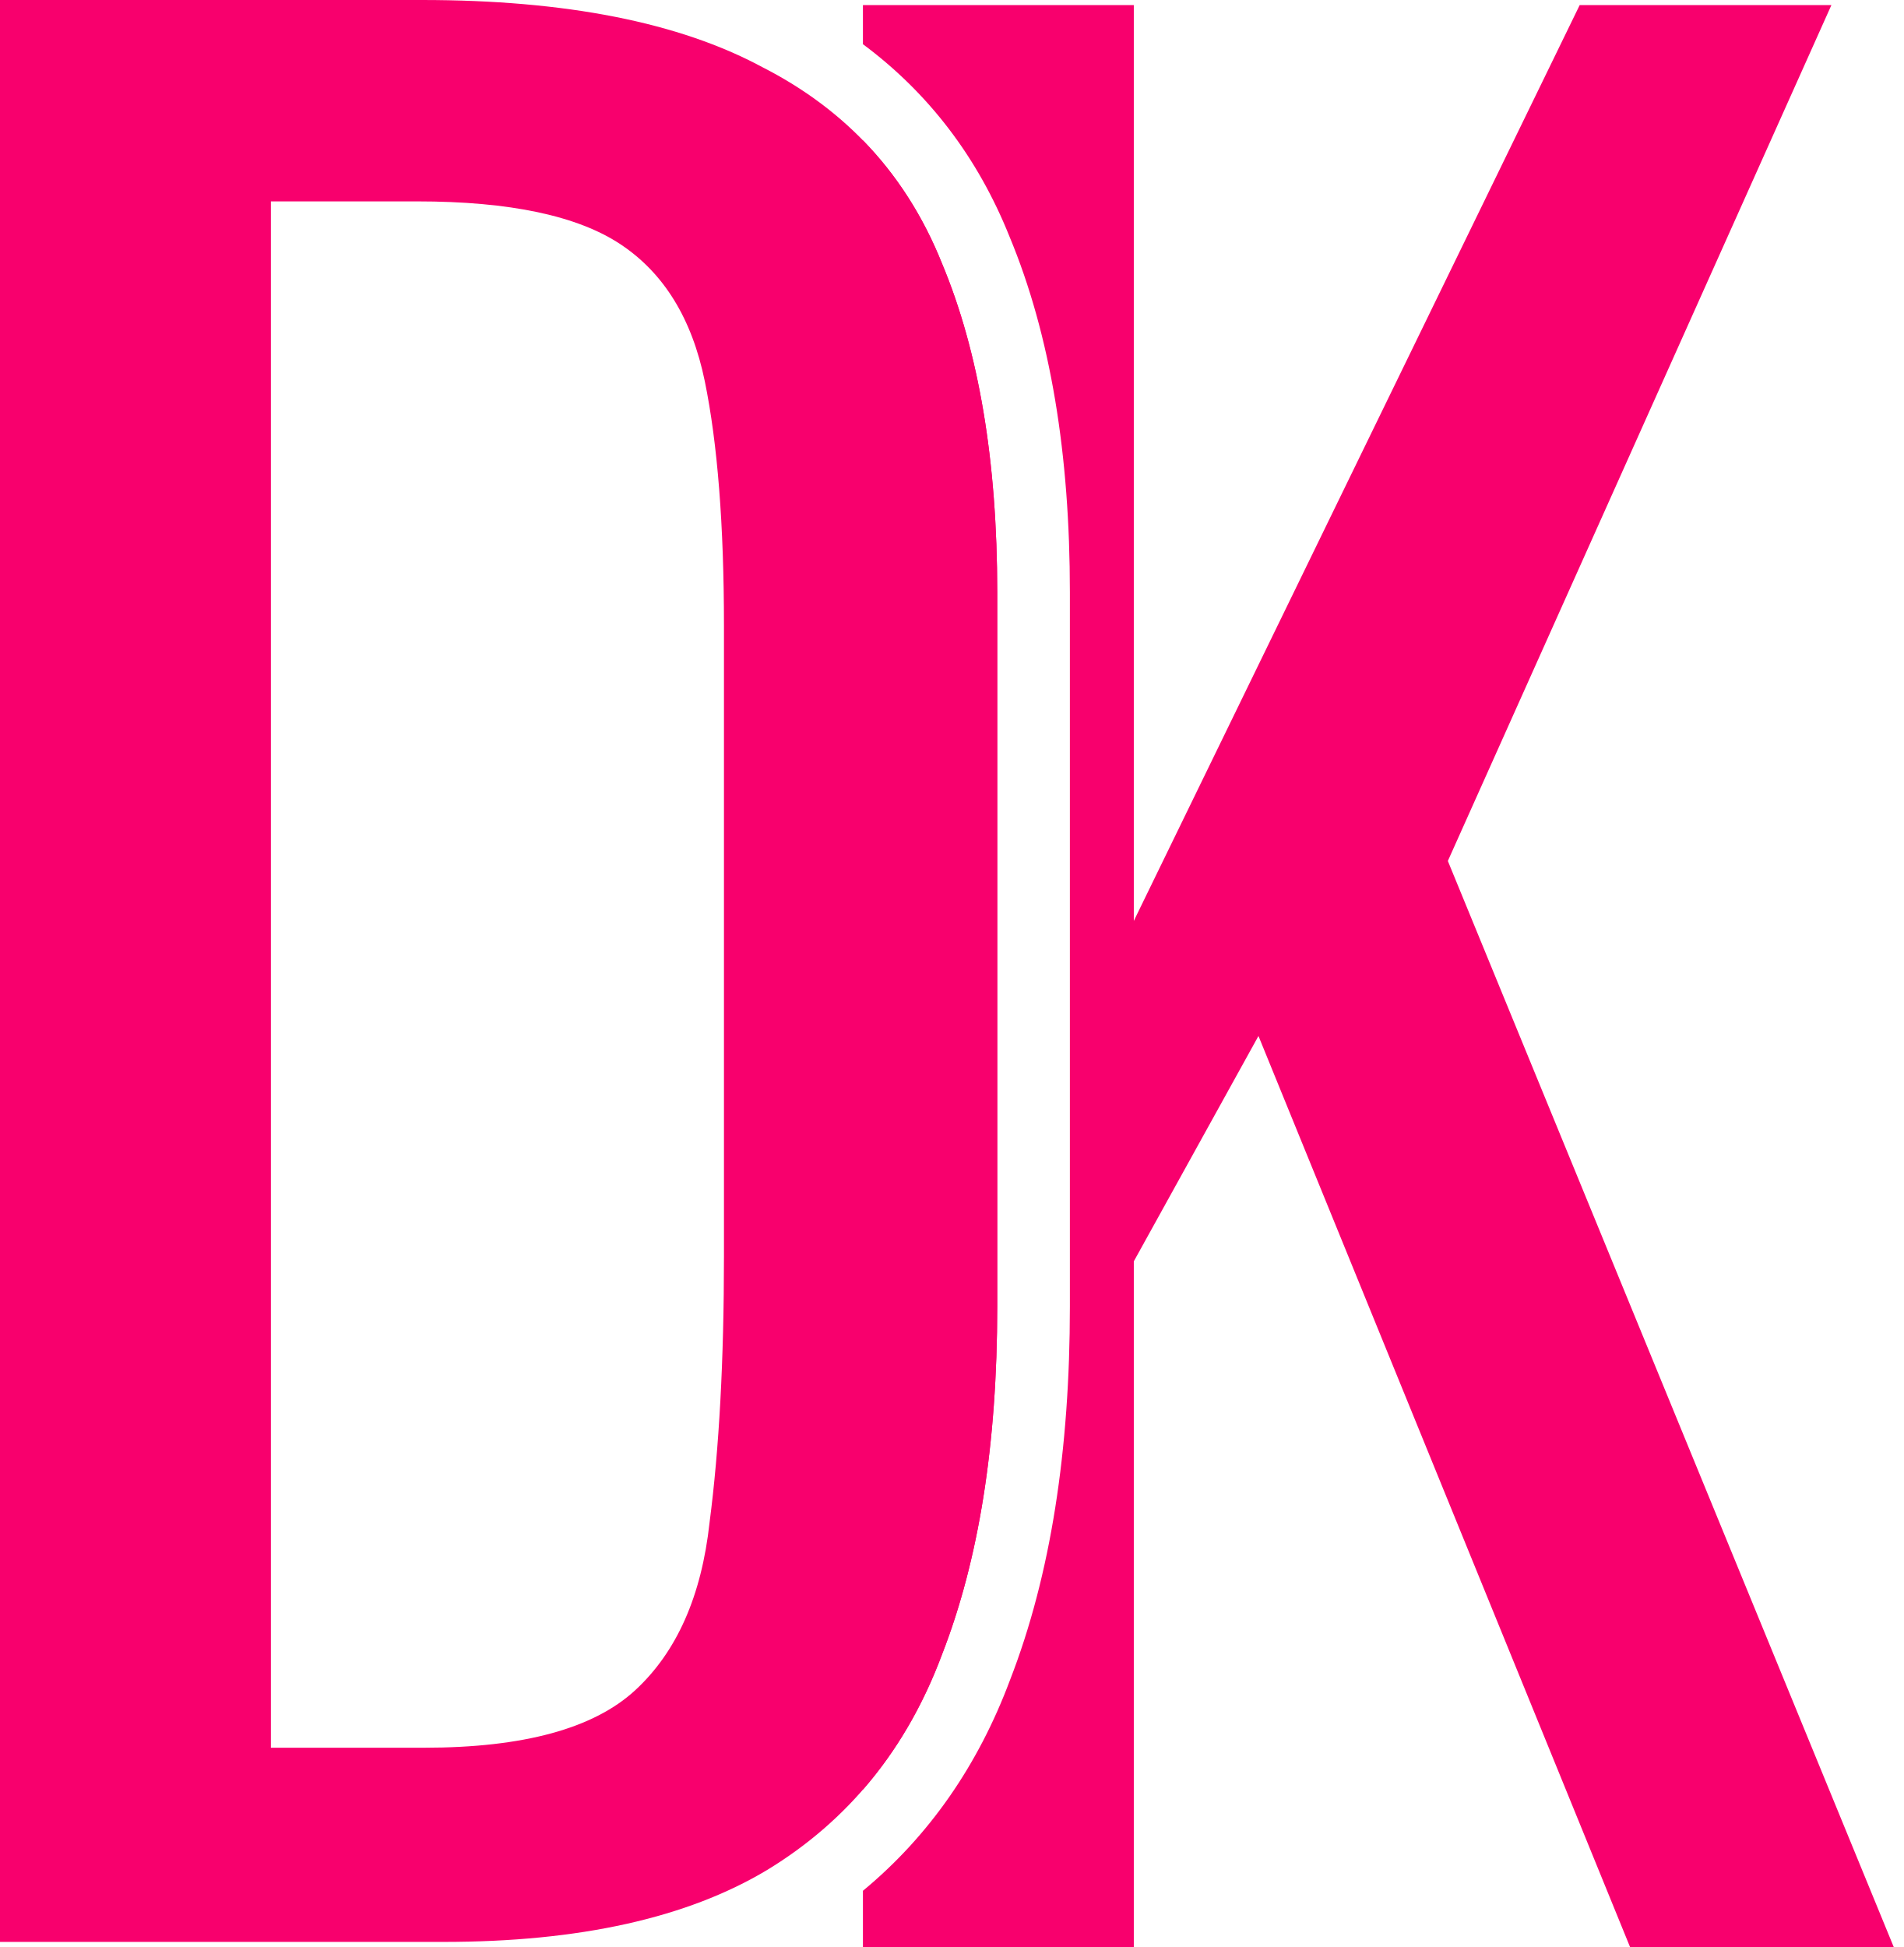
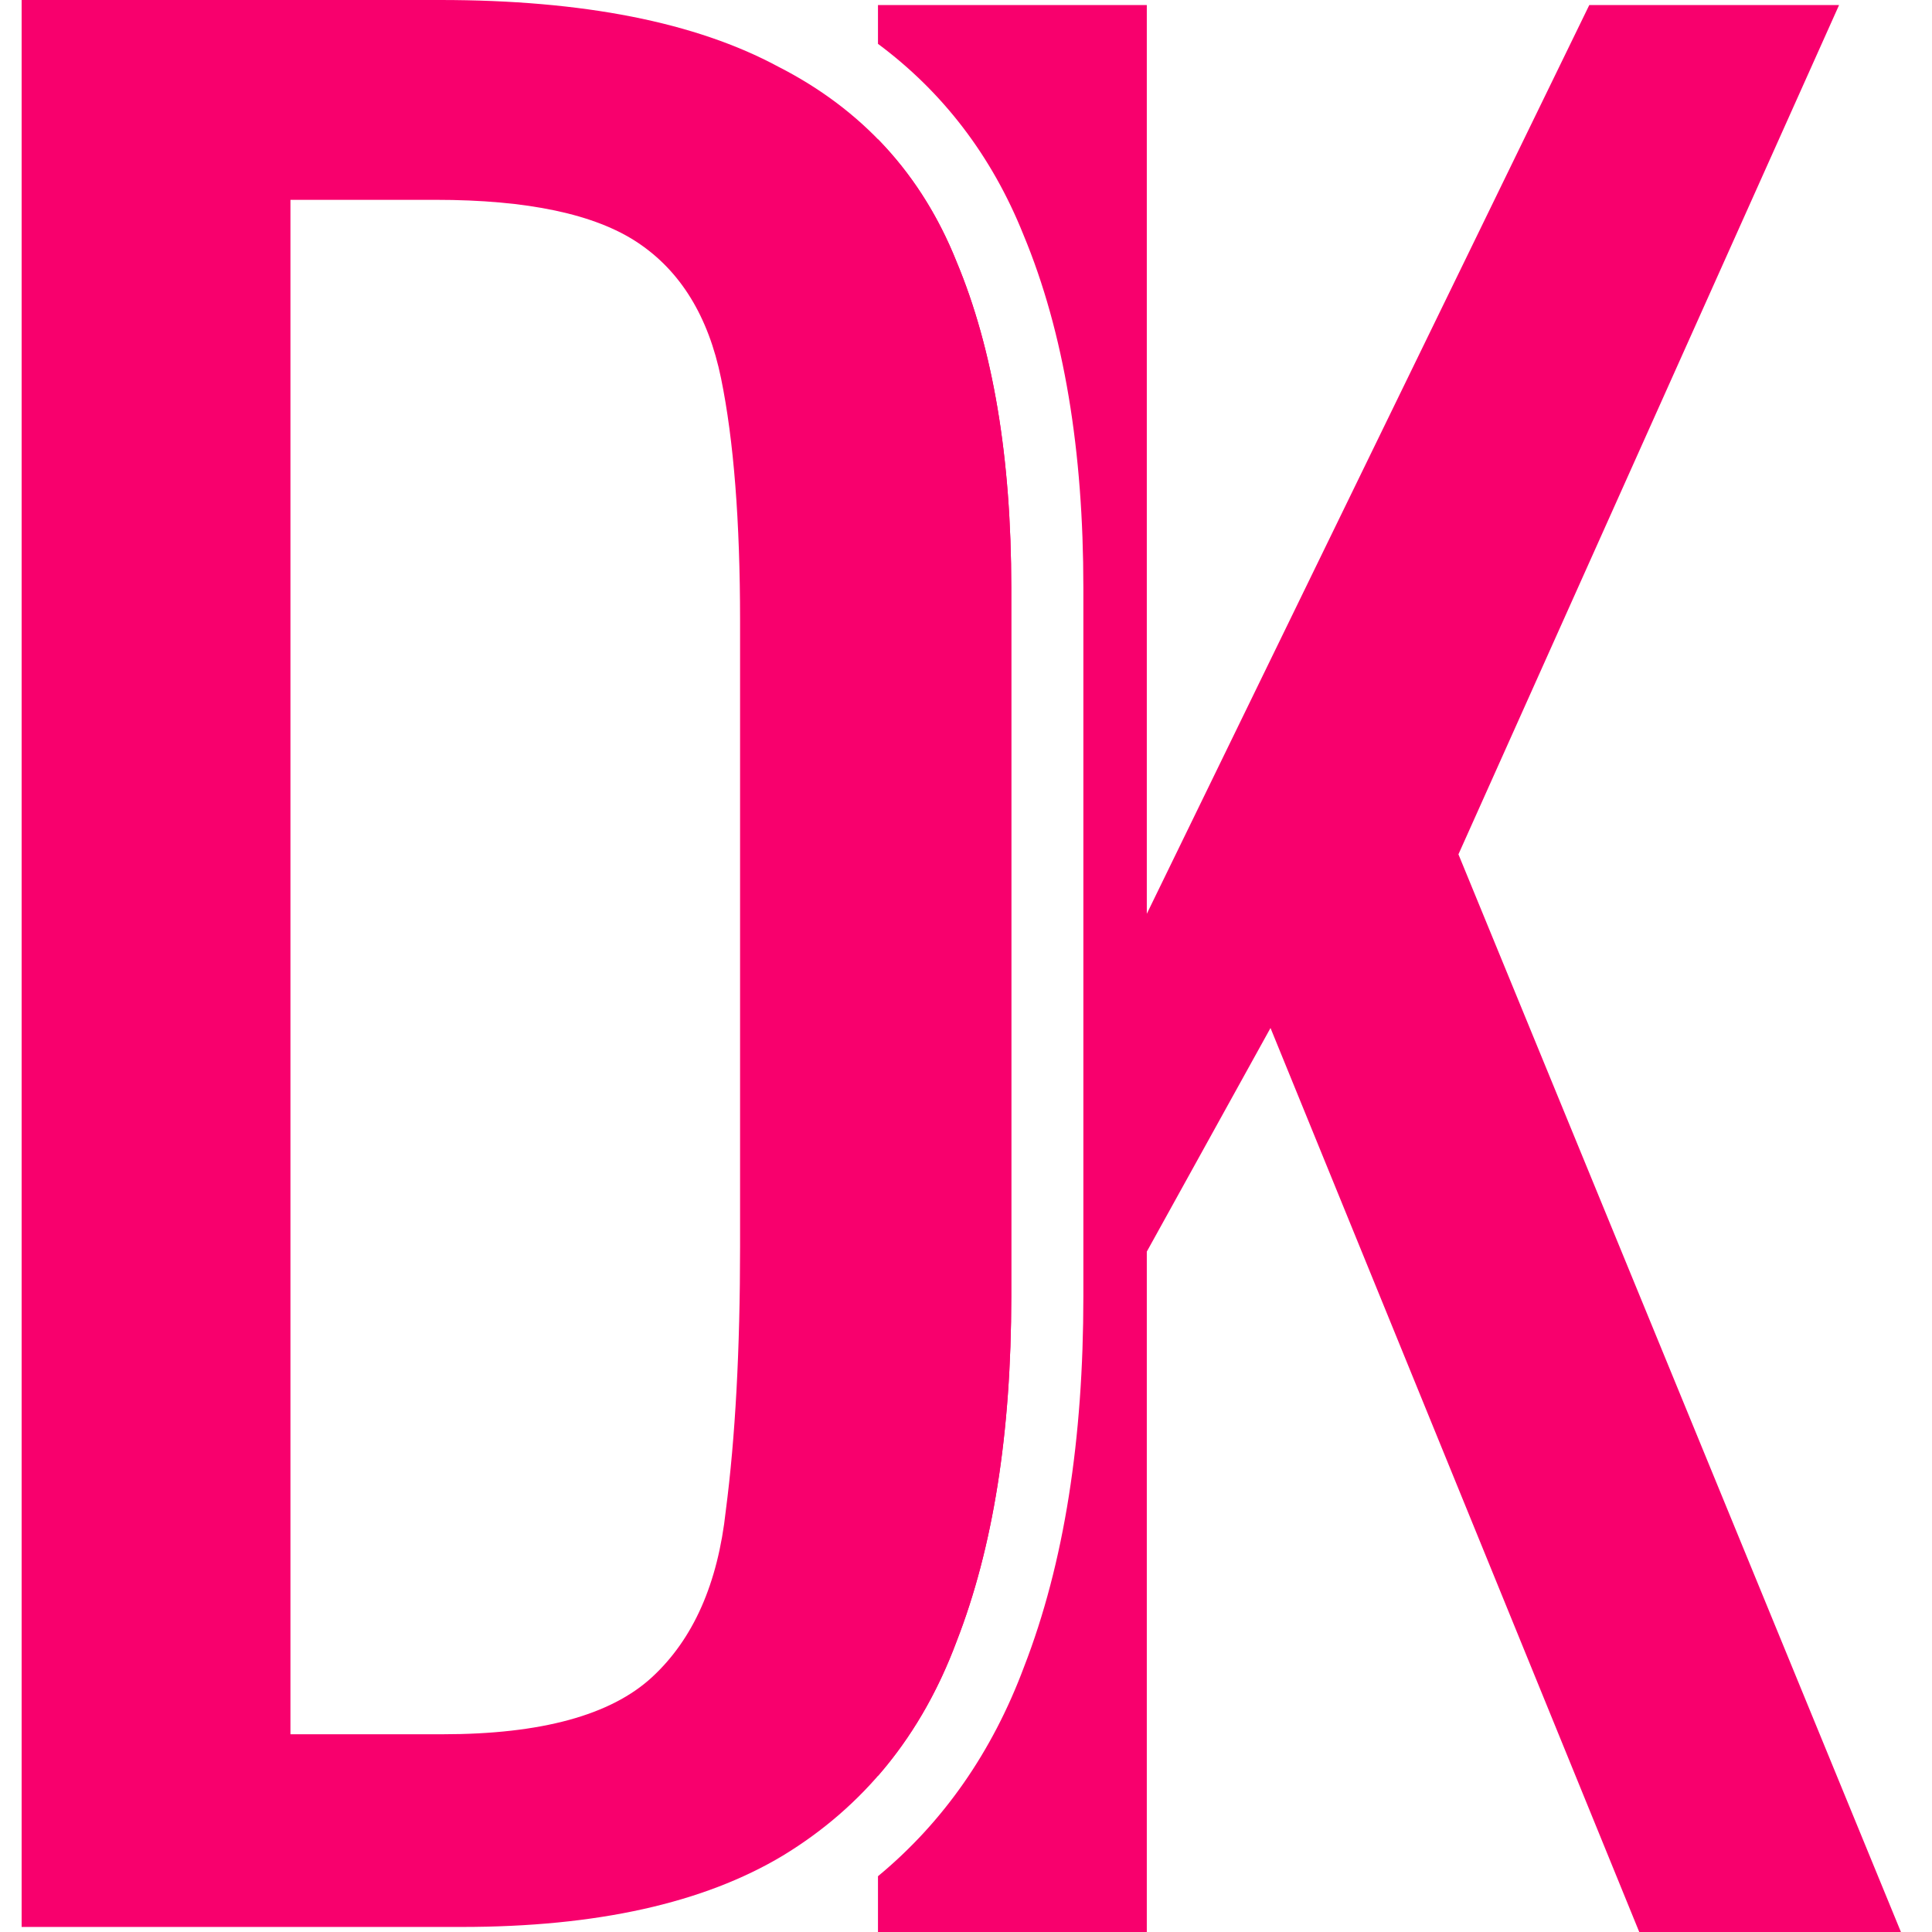
- <svg xmlns="http://www.w3.org/2000/svg" width="131" height="134" viewBox="0 0 131 134" fill="none">
+ <svg xmlns="http://www.w3.org/2000/svg" width="110" height="110" viewBox="0 0 131 134" fill="none">
  <path d="M0 133.65V0H29.04C38.94 0 46.75 1.54 52.47 4.62C58.3 7.59 62.425 12.1 64.845 18.15C67.375 24.2 68.64 31.735 68.64 40.755V89.925C68.64 99.385 67.375 107.36 64.845 113.85C62.425 120.34 58.41 125.29 52.8 128.7C47.3 132 39.875 133.65 30.525 133.65H0ZM18.645 120.285H29.205C36.025 120.285 40.865 118.965 43.725 116.325C46.585 113.685 48.29 109.835 48.84 104.775C49.5 99.715 49.83 93.61 49.83 86.46V43.065C49.83 36.135 49.39 30.525 48.51 26.235C47.63 21.945 45.705 18.81 42.735 16.83C39.765 14.85 35.09 13.86 28.71 13.86H18.645V120.285Z" fill="#f8006d" />
  <path fill-rule="evenodd" clip-rule="evenodd" d="M59.395 130.131L59.395 134H78.04V86.81L86.62 71.3L112.195 134H130.345L99.655 59.255L126.055 0.35H108.73L78.04 63.38V0.35H59.395L59.395 3.041C63.91 6.396 67.293 10.825 69.473 16.256C72.325 23.094 73.64 31.322 73.64 40.755V89.925C73.64 99.782 72.328 108.403 69.517 115.632C67.325 121.493 63.948 126.363 59.395 130.131ZM59.395 123.172L59.395 9.657C61.714 12.034 63.531 14.865 64.845 18.15C67.375 24.2 68.64 31.735 68.64 40.755V89.925C68.64 99.385 67.375 107.36 64.845 113.85C63.512 117.424 61.696 120.532 59.395 123.172Z" fill="#f8006d" />
</svg>
